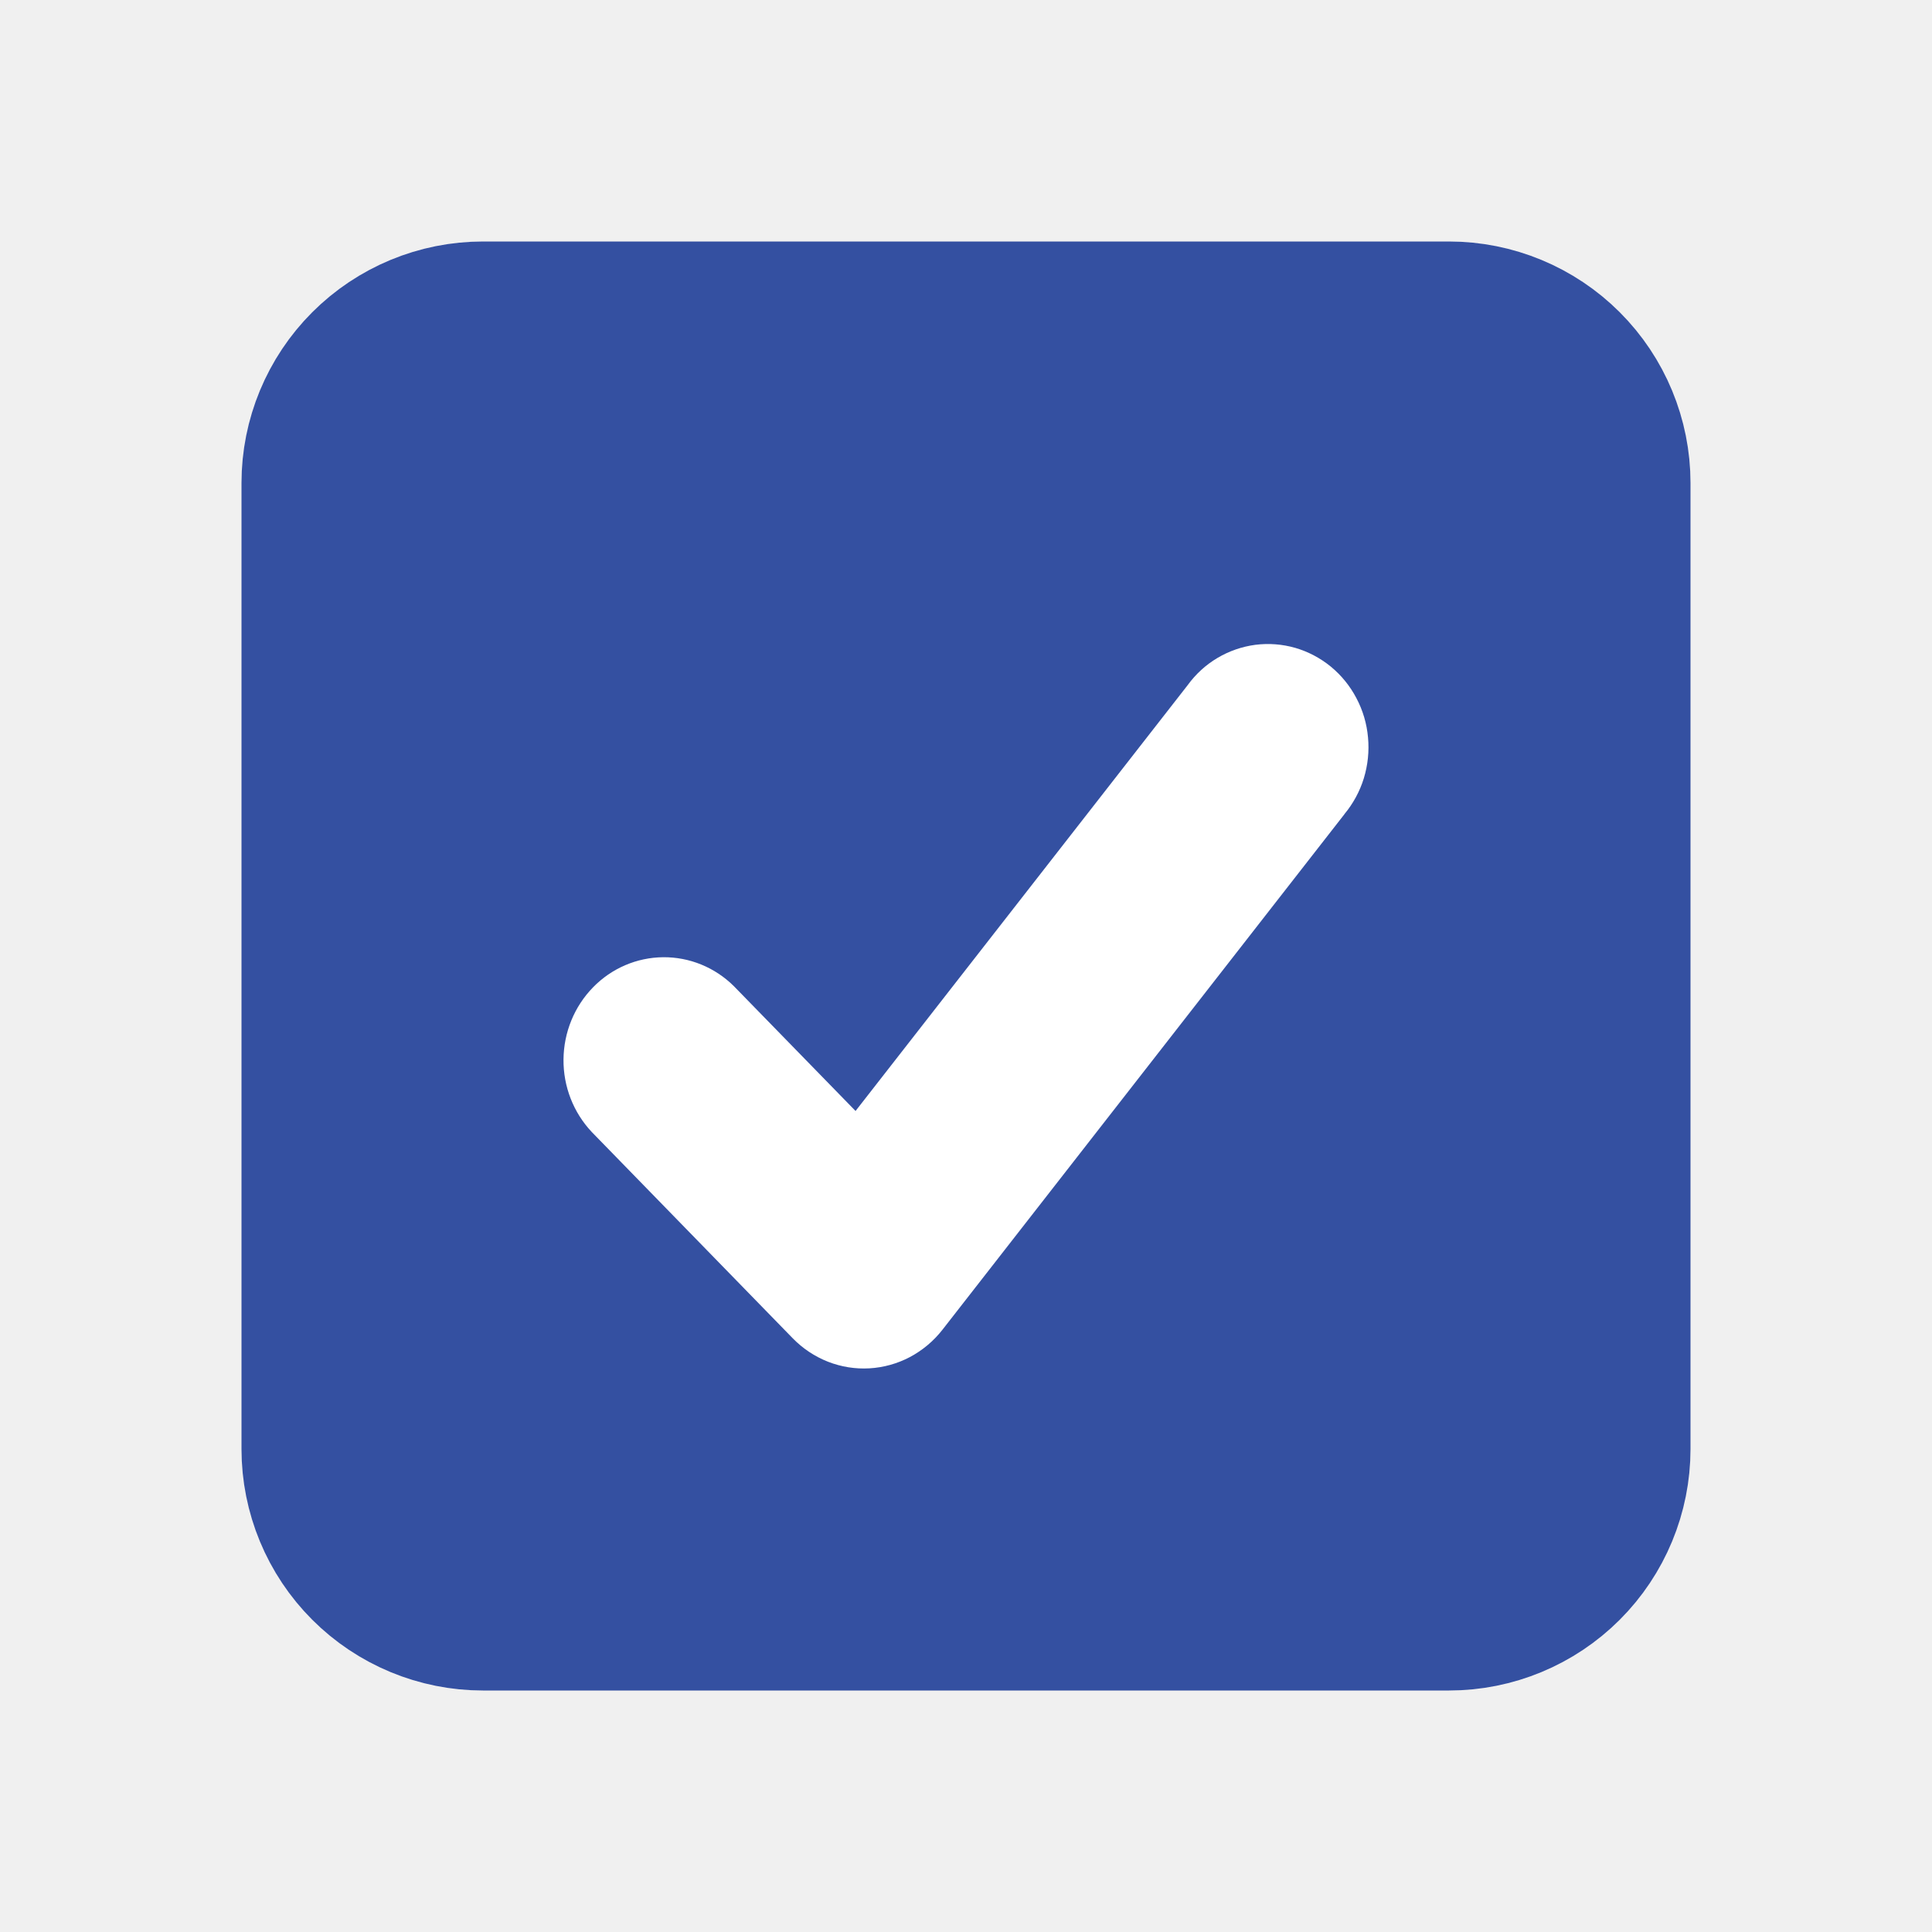
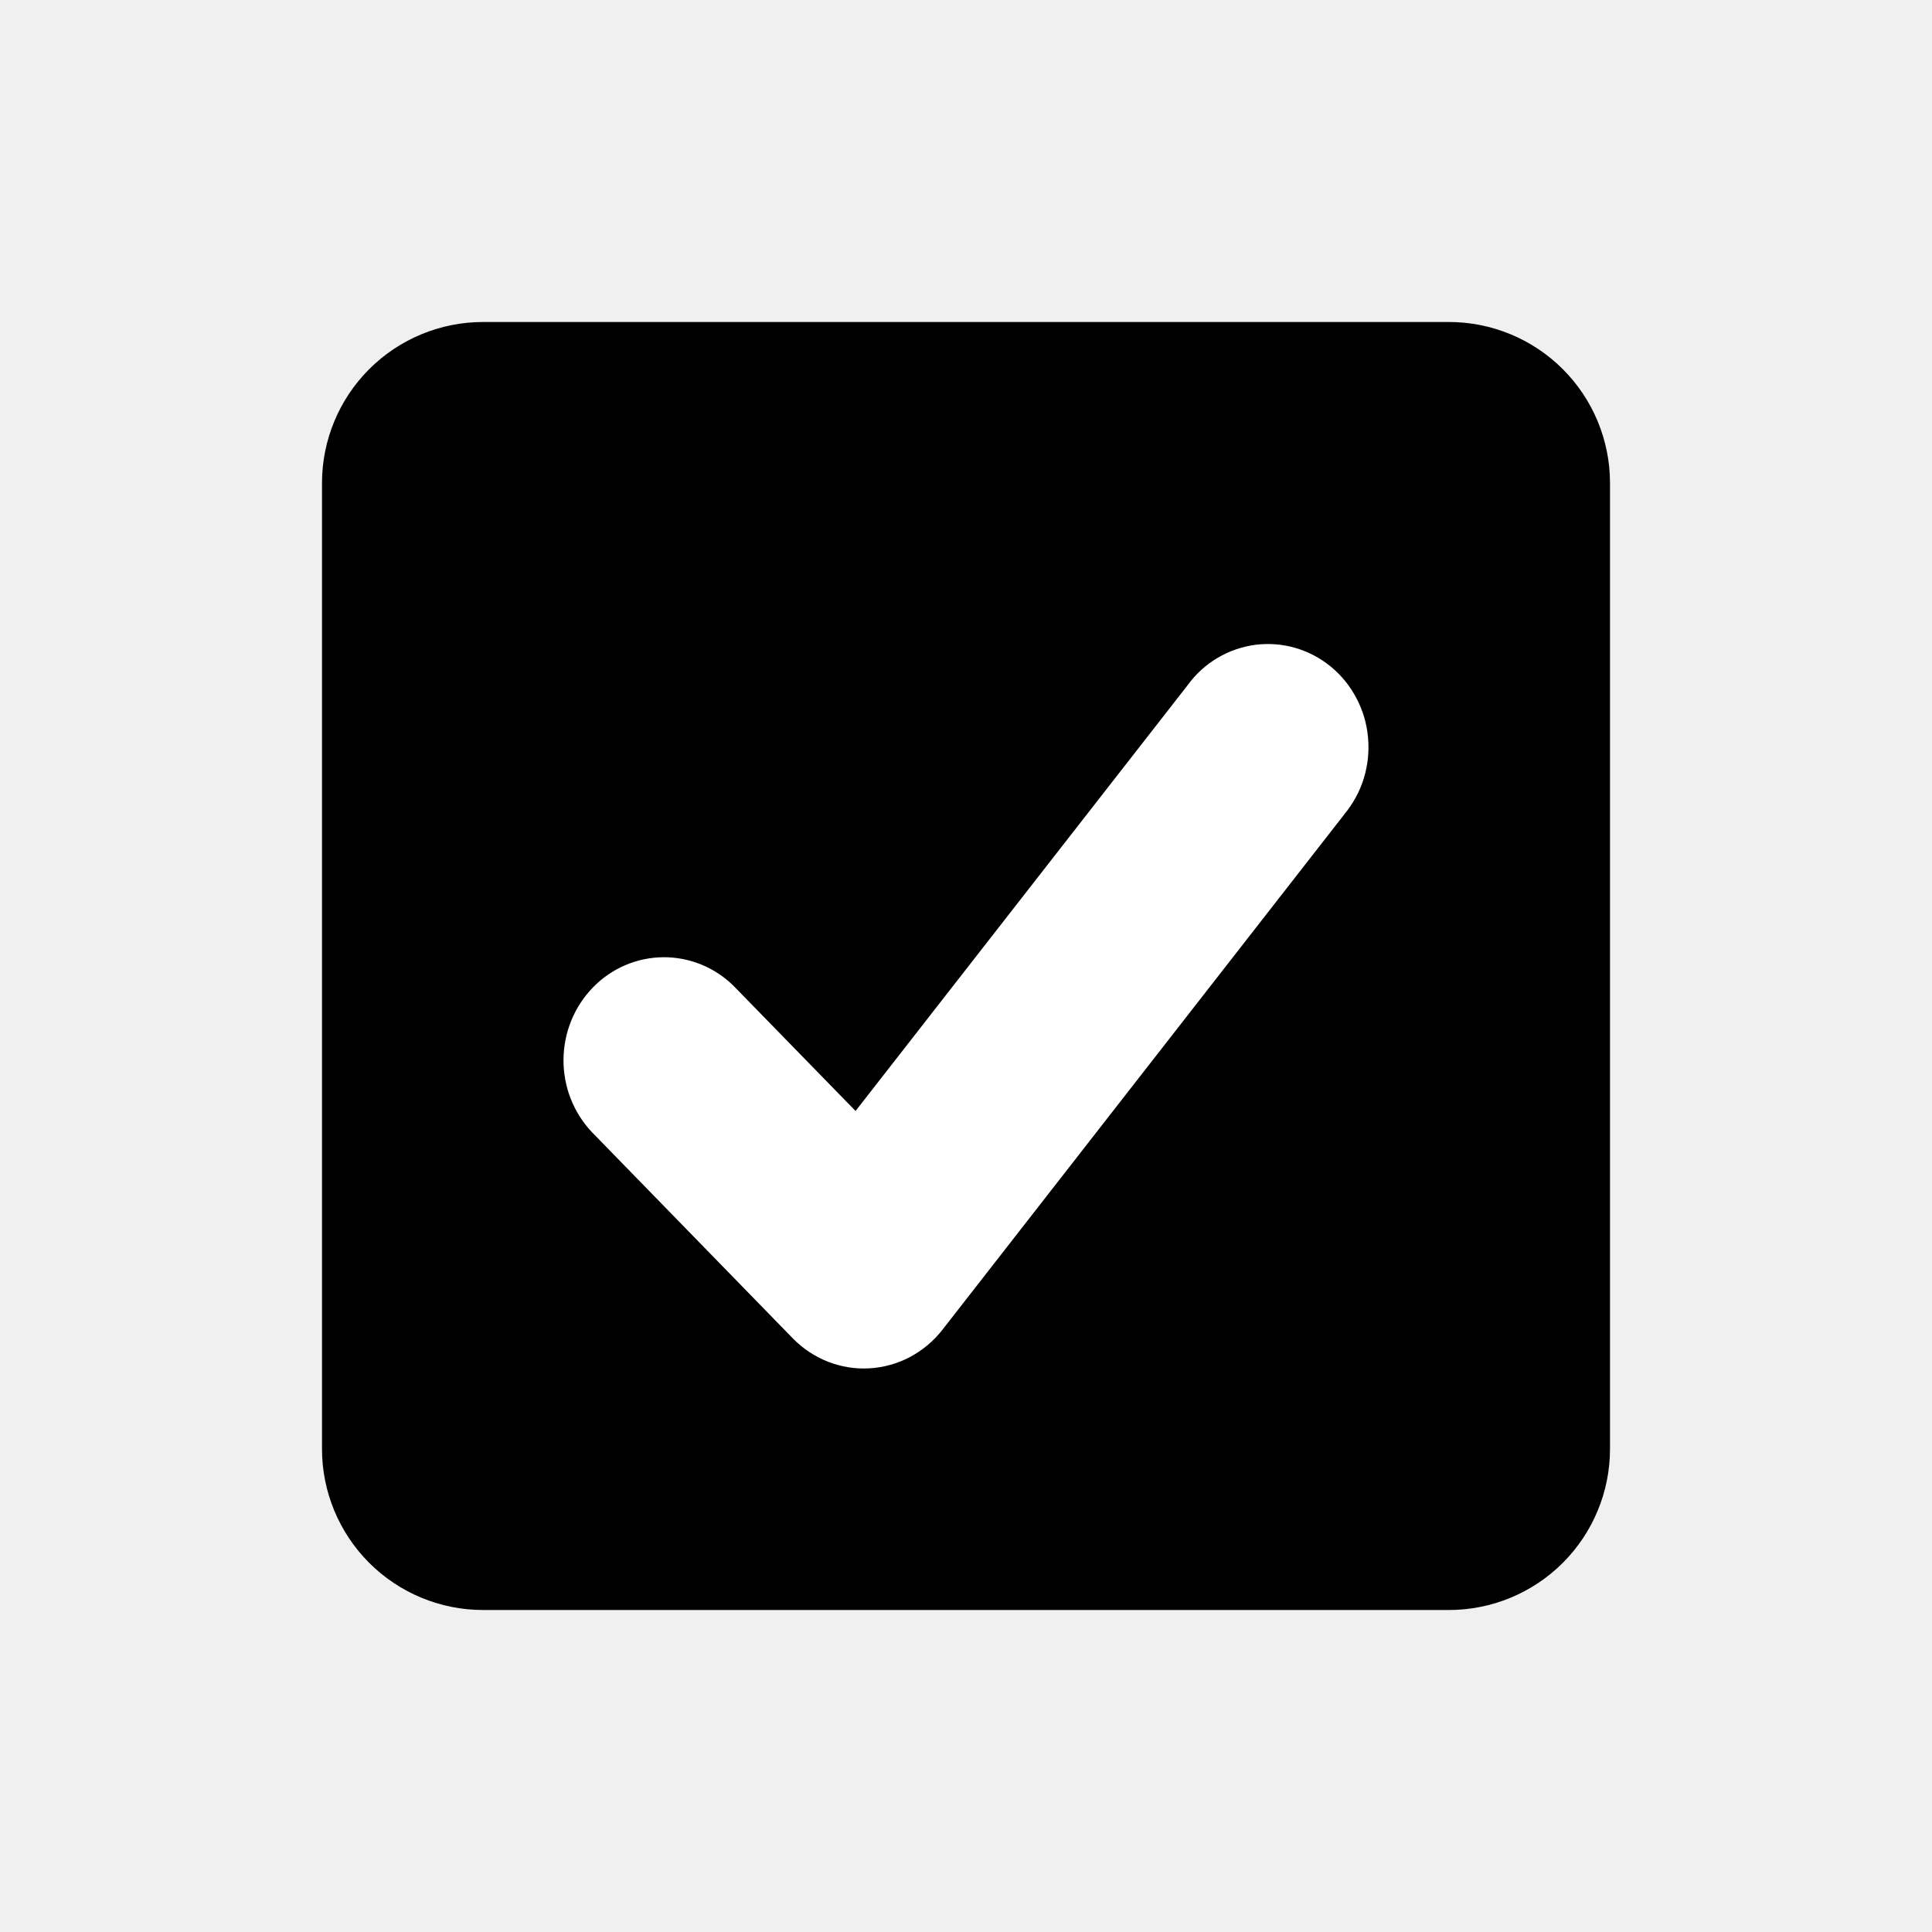
- <svg xmlns="http://www.w3.org/2000/svg" width="24" height="24" viewBox="0 0 24 24" fill="none">
-   <path d="M6 4H8H16H18C18.53 4 19.039 4.211 19.414 4.586C19.789 4.961 20 5.47 20 6V18C20 18.53 19.789 19.039 19.414 19.414C19.039 19.789 18.53 20 18 20H6C5.47 20 4.961 19.789 4.586 19.414C4.211 19.039 4 18.53 4 18V6C4 5.47 4.211 4.961 4.586 4.586C4.961 4.211 5.47 4 6 4Z" fill="#3450A1" stroke="#3450A1" stroke-width="2" stroke-linecap="round" stroke-linejoin="round" />
+ <svg xmlns="http://www.w3.org/2000/svg" width="24" height="24" viewBox="0 0 24 24">
+   <path d="M6 4H8H16H18C18.53 4 19.039 4.211 19.414 4.586C19.789 4.961 20 5.47 20 6V18C20 18.53 19.789 19.039 19.414 19.414C19.039 19.789 18.53 20 18 20H6C5.47 20 4.961 19.789 4.586 19.414C4.211 19.039 4 18.53 4 18V6C4 5.47 4.211 4.961 4.586 4.586C4.961 4.211 5.47 4 6 4Z" fill="current" stroke="current" stroke-width="2" stroke-linecap="round" stroke-linejoin="round" />
  <path fill-rule="evenodd" clip-rule="evenodd" d="M16.701 10.113C16.809 9.983 16.892 9.831 16.942 9.668C16.992 9.504 17.01 9.332 16.994 9.161C16.979 8.99 16.93 8.824 16.85 8.673C16.771 8.522 16.663 8.389 16.532 8.281C16.401 8.174 16.251 8.095 16.09 8.048C15.929 8.002 15.761 7.989 15.595 8.01C15.429 8.032 15.269 8.087 15.124 8.173C14.979 8.259 14.853 8.374 14.753 8.512L10.628 13.801L9.116 12.25C8.881 12.017 8.565 11.888 8.238 11.891C7.911 11.894 7.597 12.028 7.366 12.266C7.134 12.504 7.003 12.825 7 13.161C6.997 13.497 7.123 13.82 7.351 14.062L9.848 16.625C9.972 16.752 10.121 16.851 10.286 16.916C10.45 16.98 10.625 17.008 10.8 16.998C10.976 16.988 11.147 16.94 11.303 16.858C11.459 16.775 11.597 16.66 11.707 16.519L16.702 10.113H16.701Z" fill="white" />
</svg>
